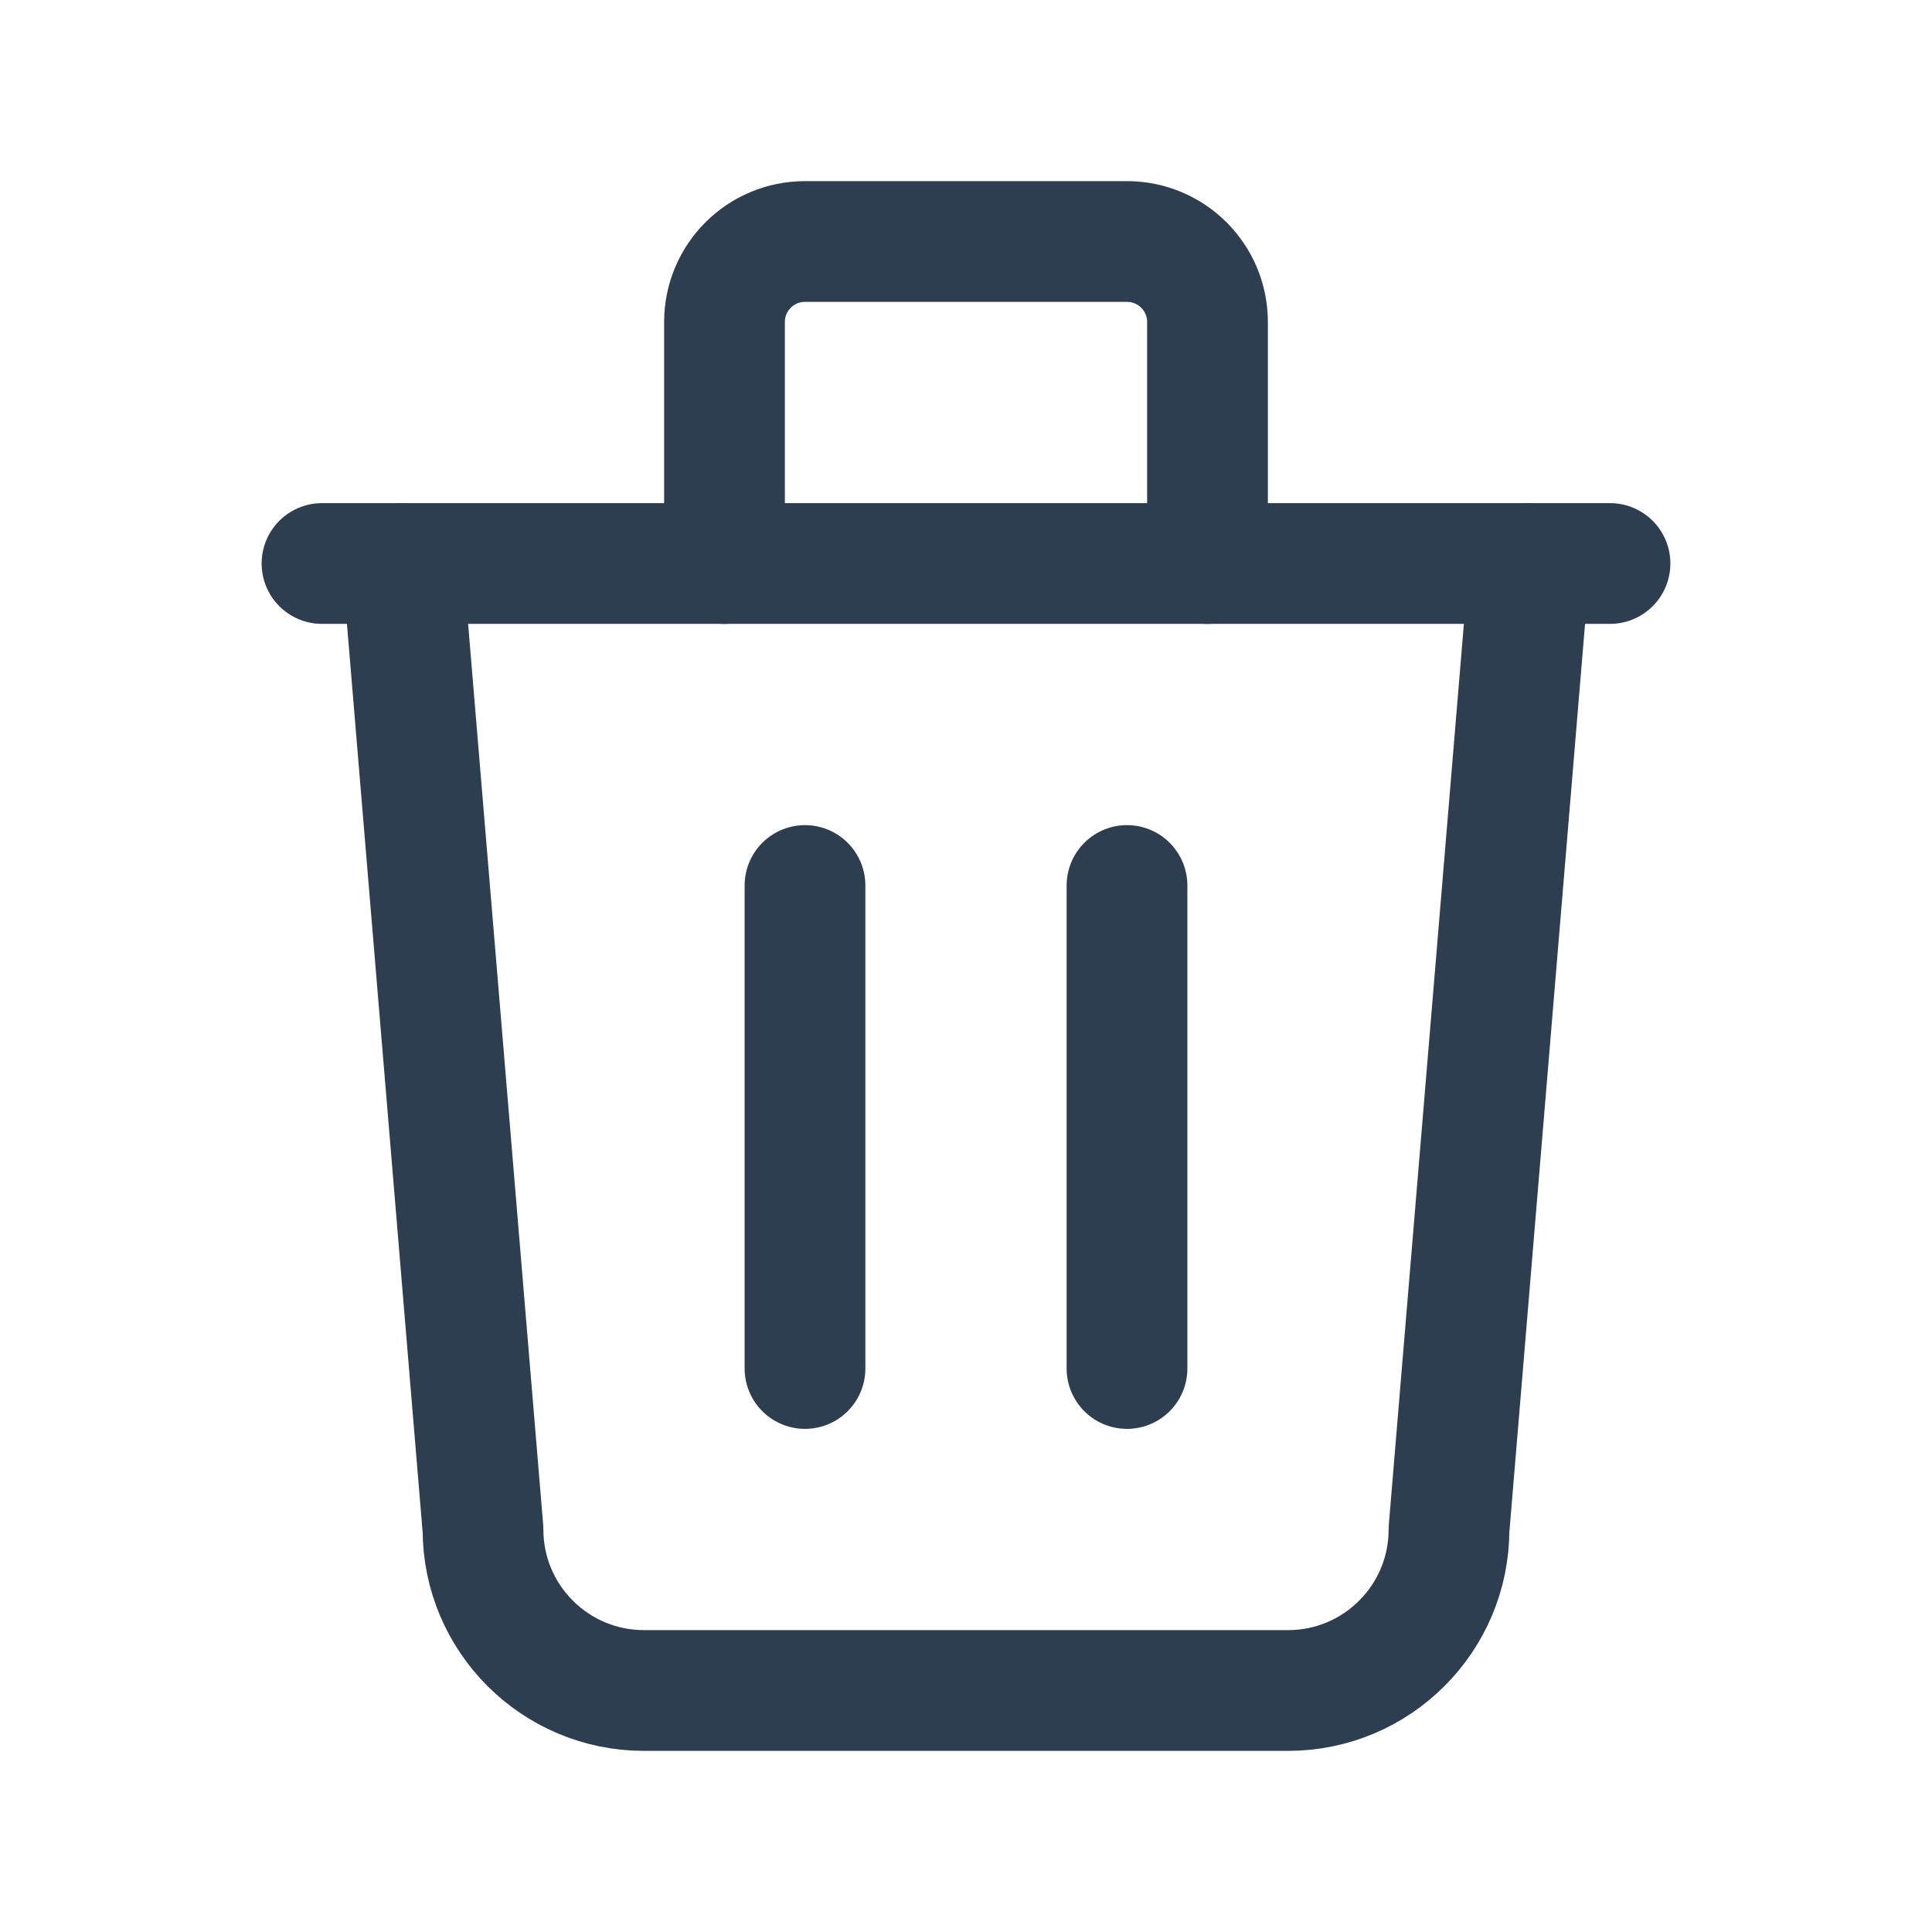
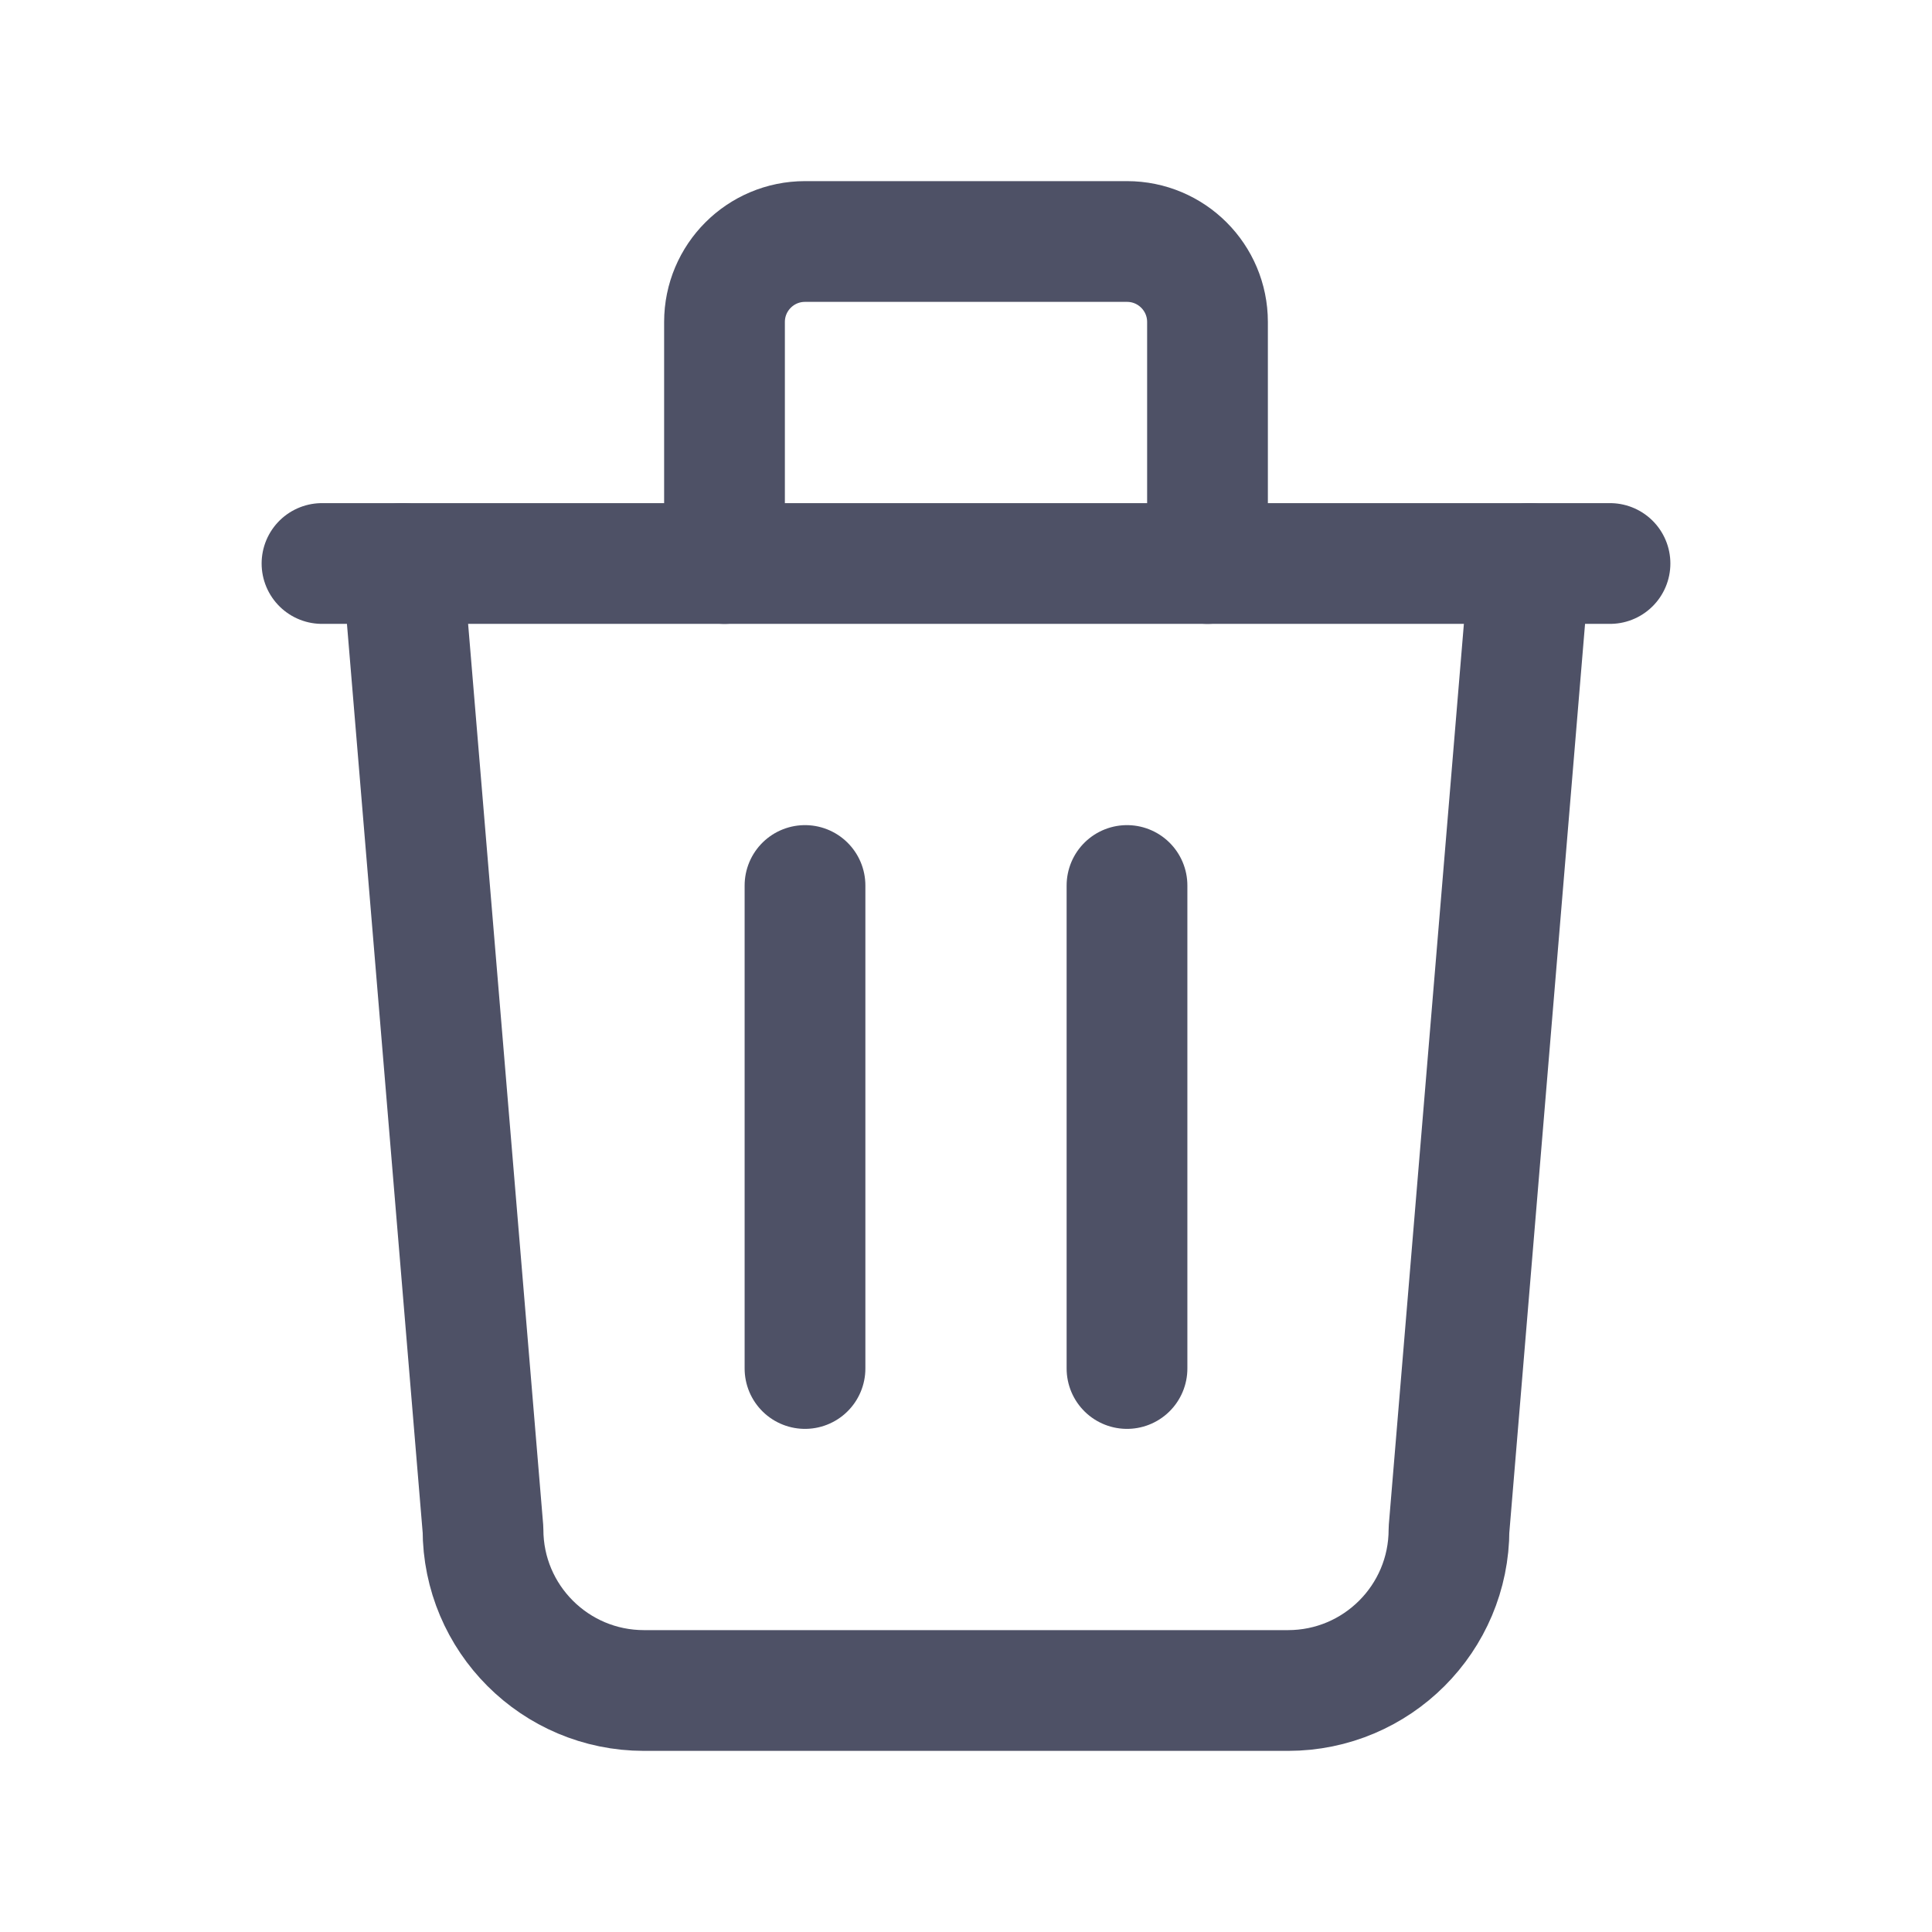
- <svg xmlns="http://www.w3.org/2000/svg" class="icon icon-tabler icon-tabler-trash" width="44" height="44" viewBox="0 0 24 24" stroke-width="1.5" stroke="#2c3e50" fill="none" stroke-linecap="round" stroke-linejoin="round">
+ <svg xmlns="http://www.w3.org/2000/svg" class="icon icon-tabler icon-tabler-trash" width="44" height="44" viewBox="0 0 24 24" stroke-width="1.5" stroke="#4E5166" fill="none" stroke-linecap="round" stroke-linejoin="round">
  <path stroke="none" d="M0 0h24v24H0z" fill="none" />
  <line x1="4" y1="7" x2="20" y2="7" />
  <line x1="10" y1="11" x2="10" y2="17" />
  <line x1="14" y1="11" x2="14" y2="17" />
  <path d="M5 7l1 12a2 2 0 0 0 2 2h8a2 2 0 0 0 2 -2l1 -12" />
  <path d="M9 7v-3a1 1 0 0 1 1 -1h4a1 1 0 0 1 1 1v3" />
</svg>
